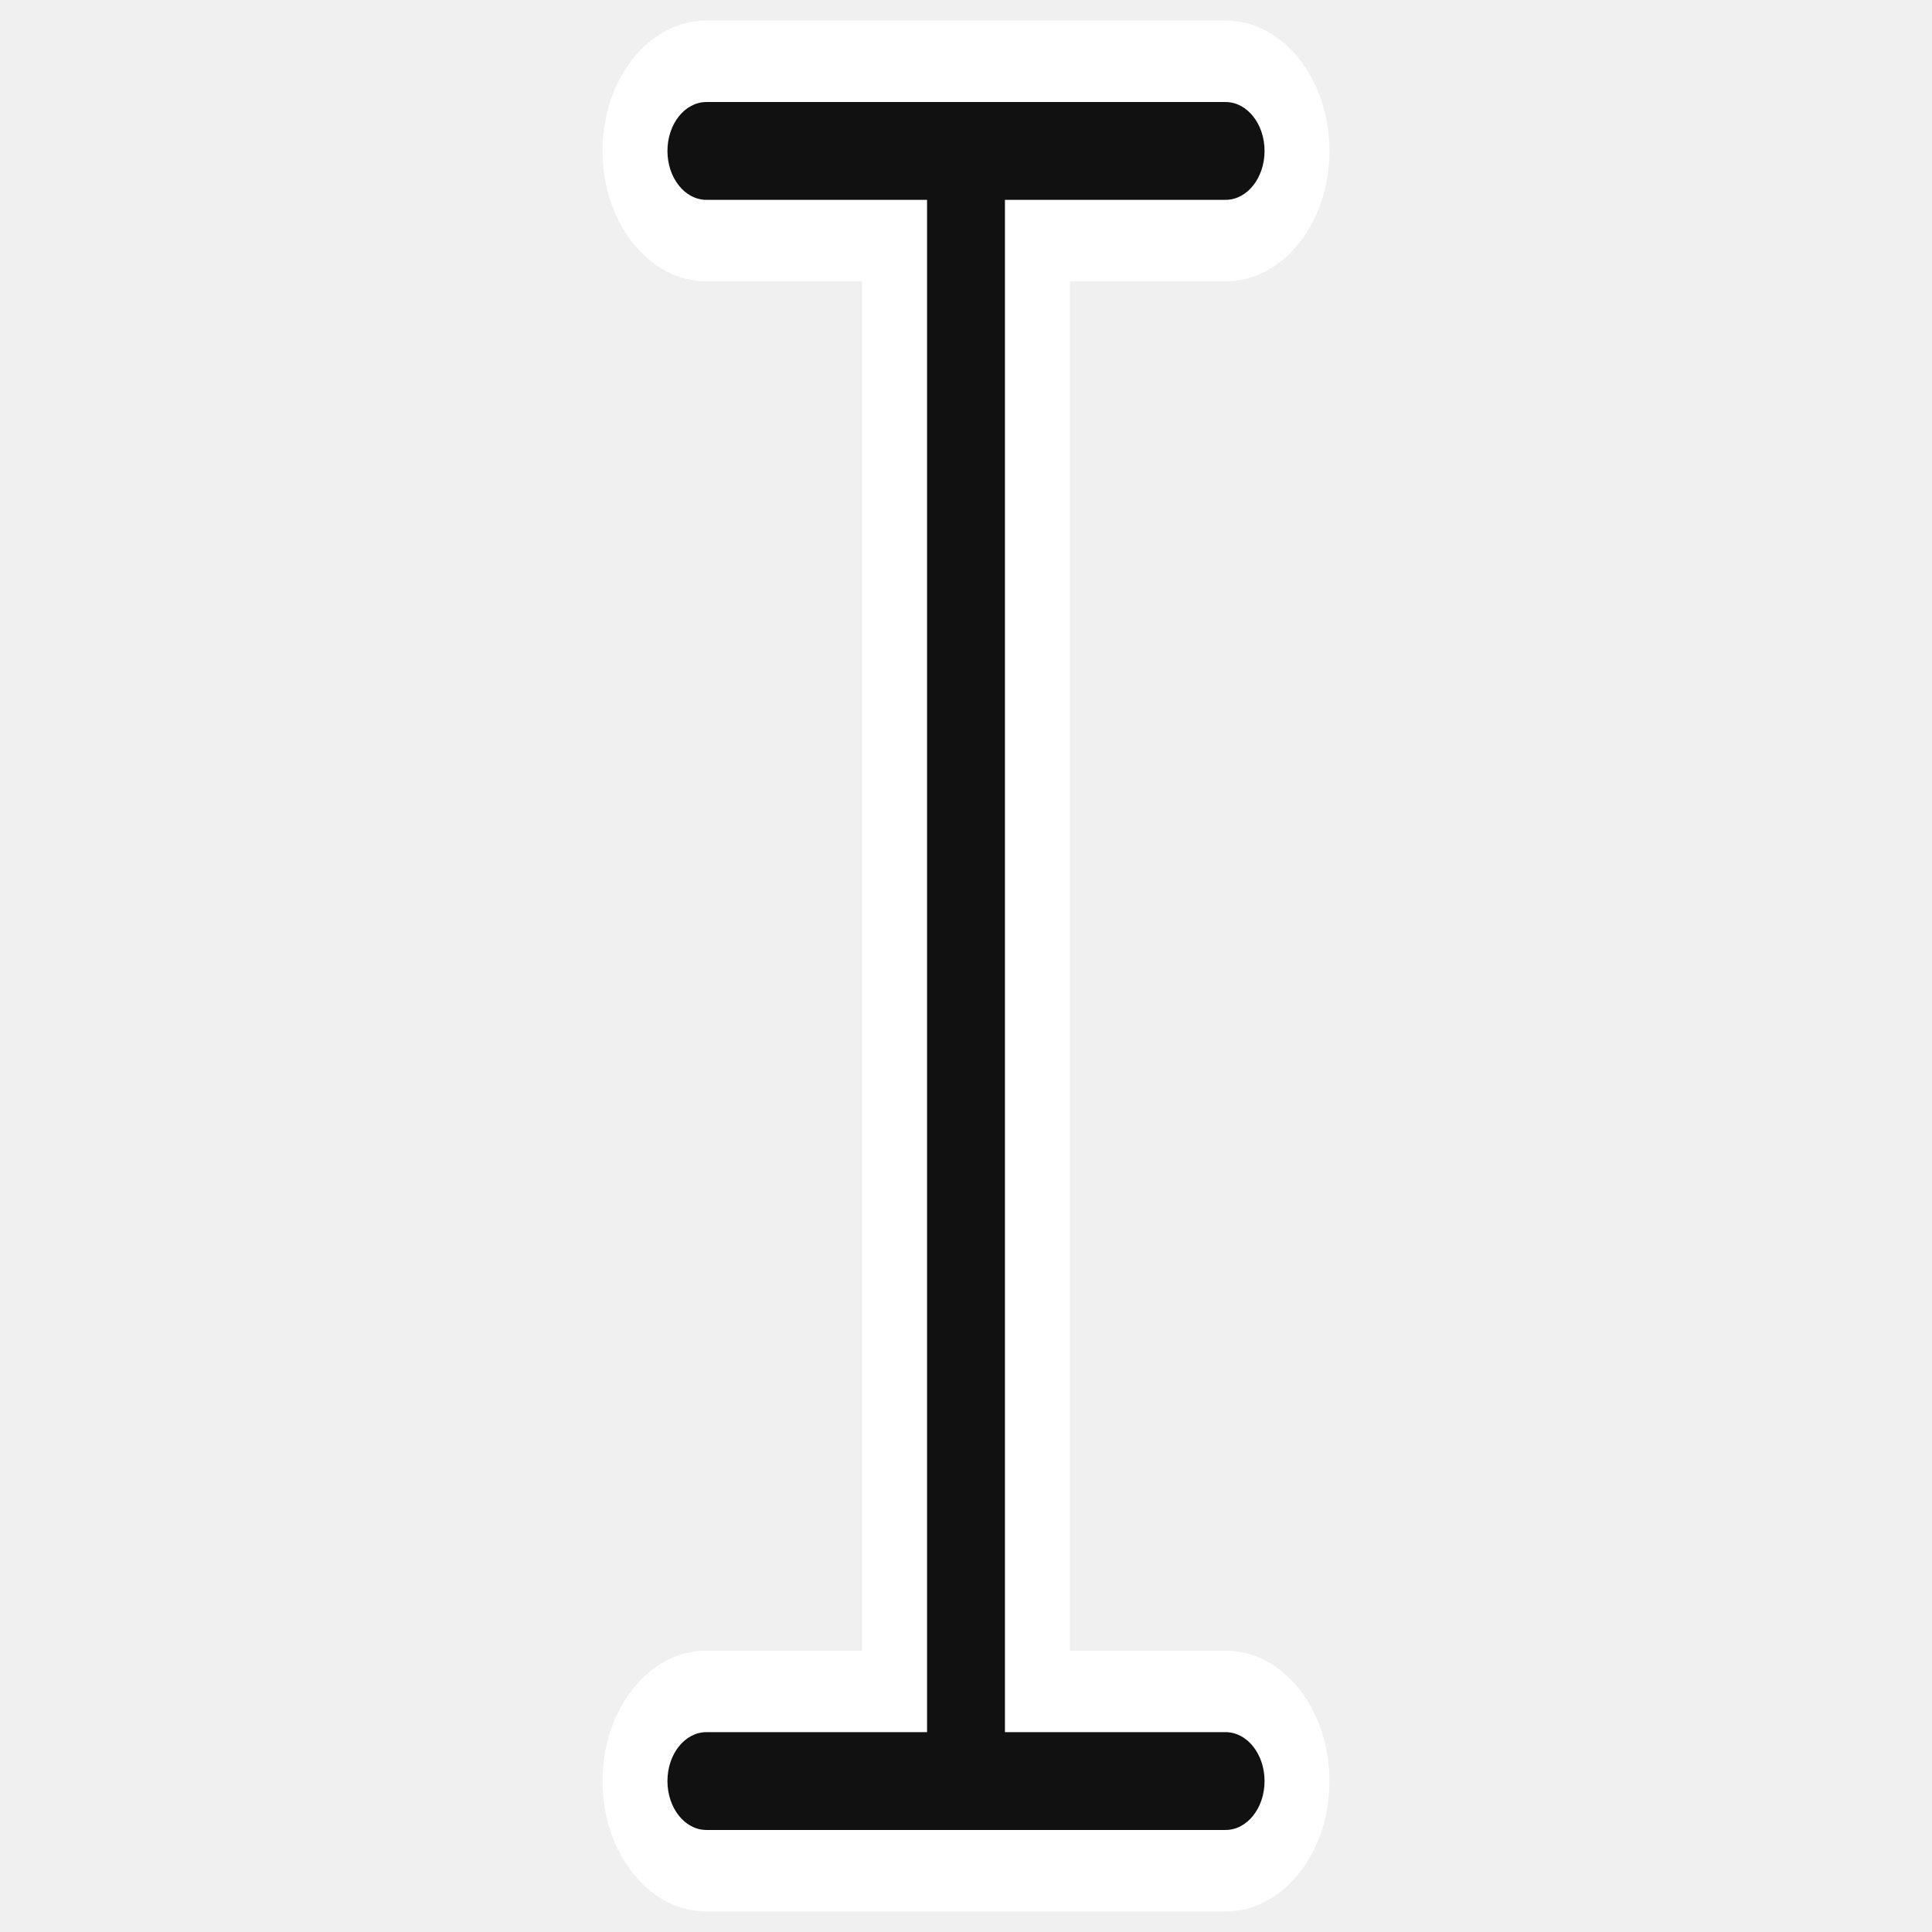
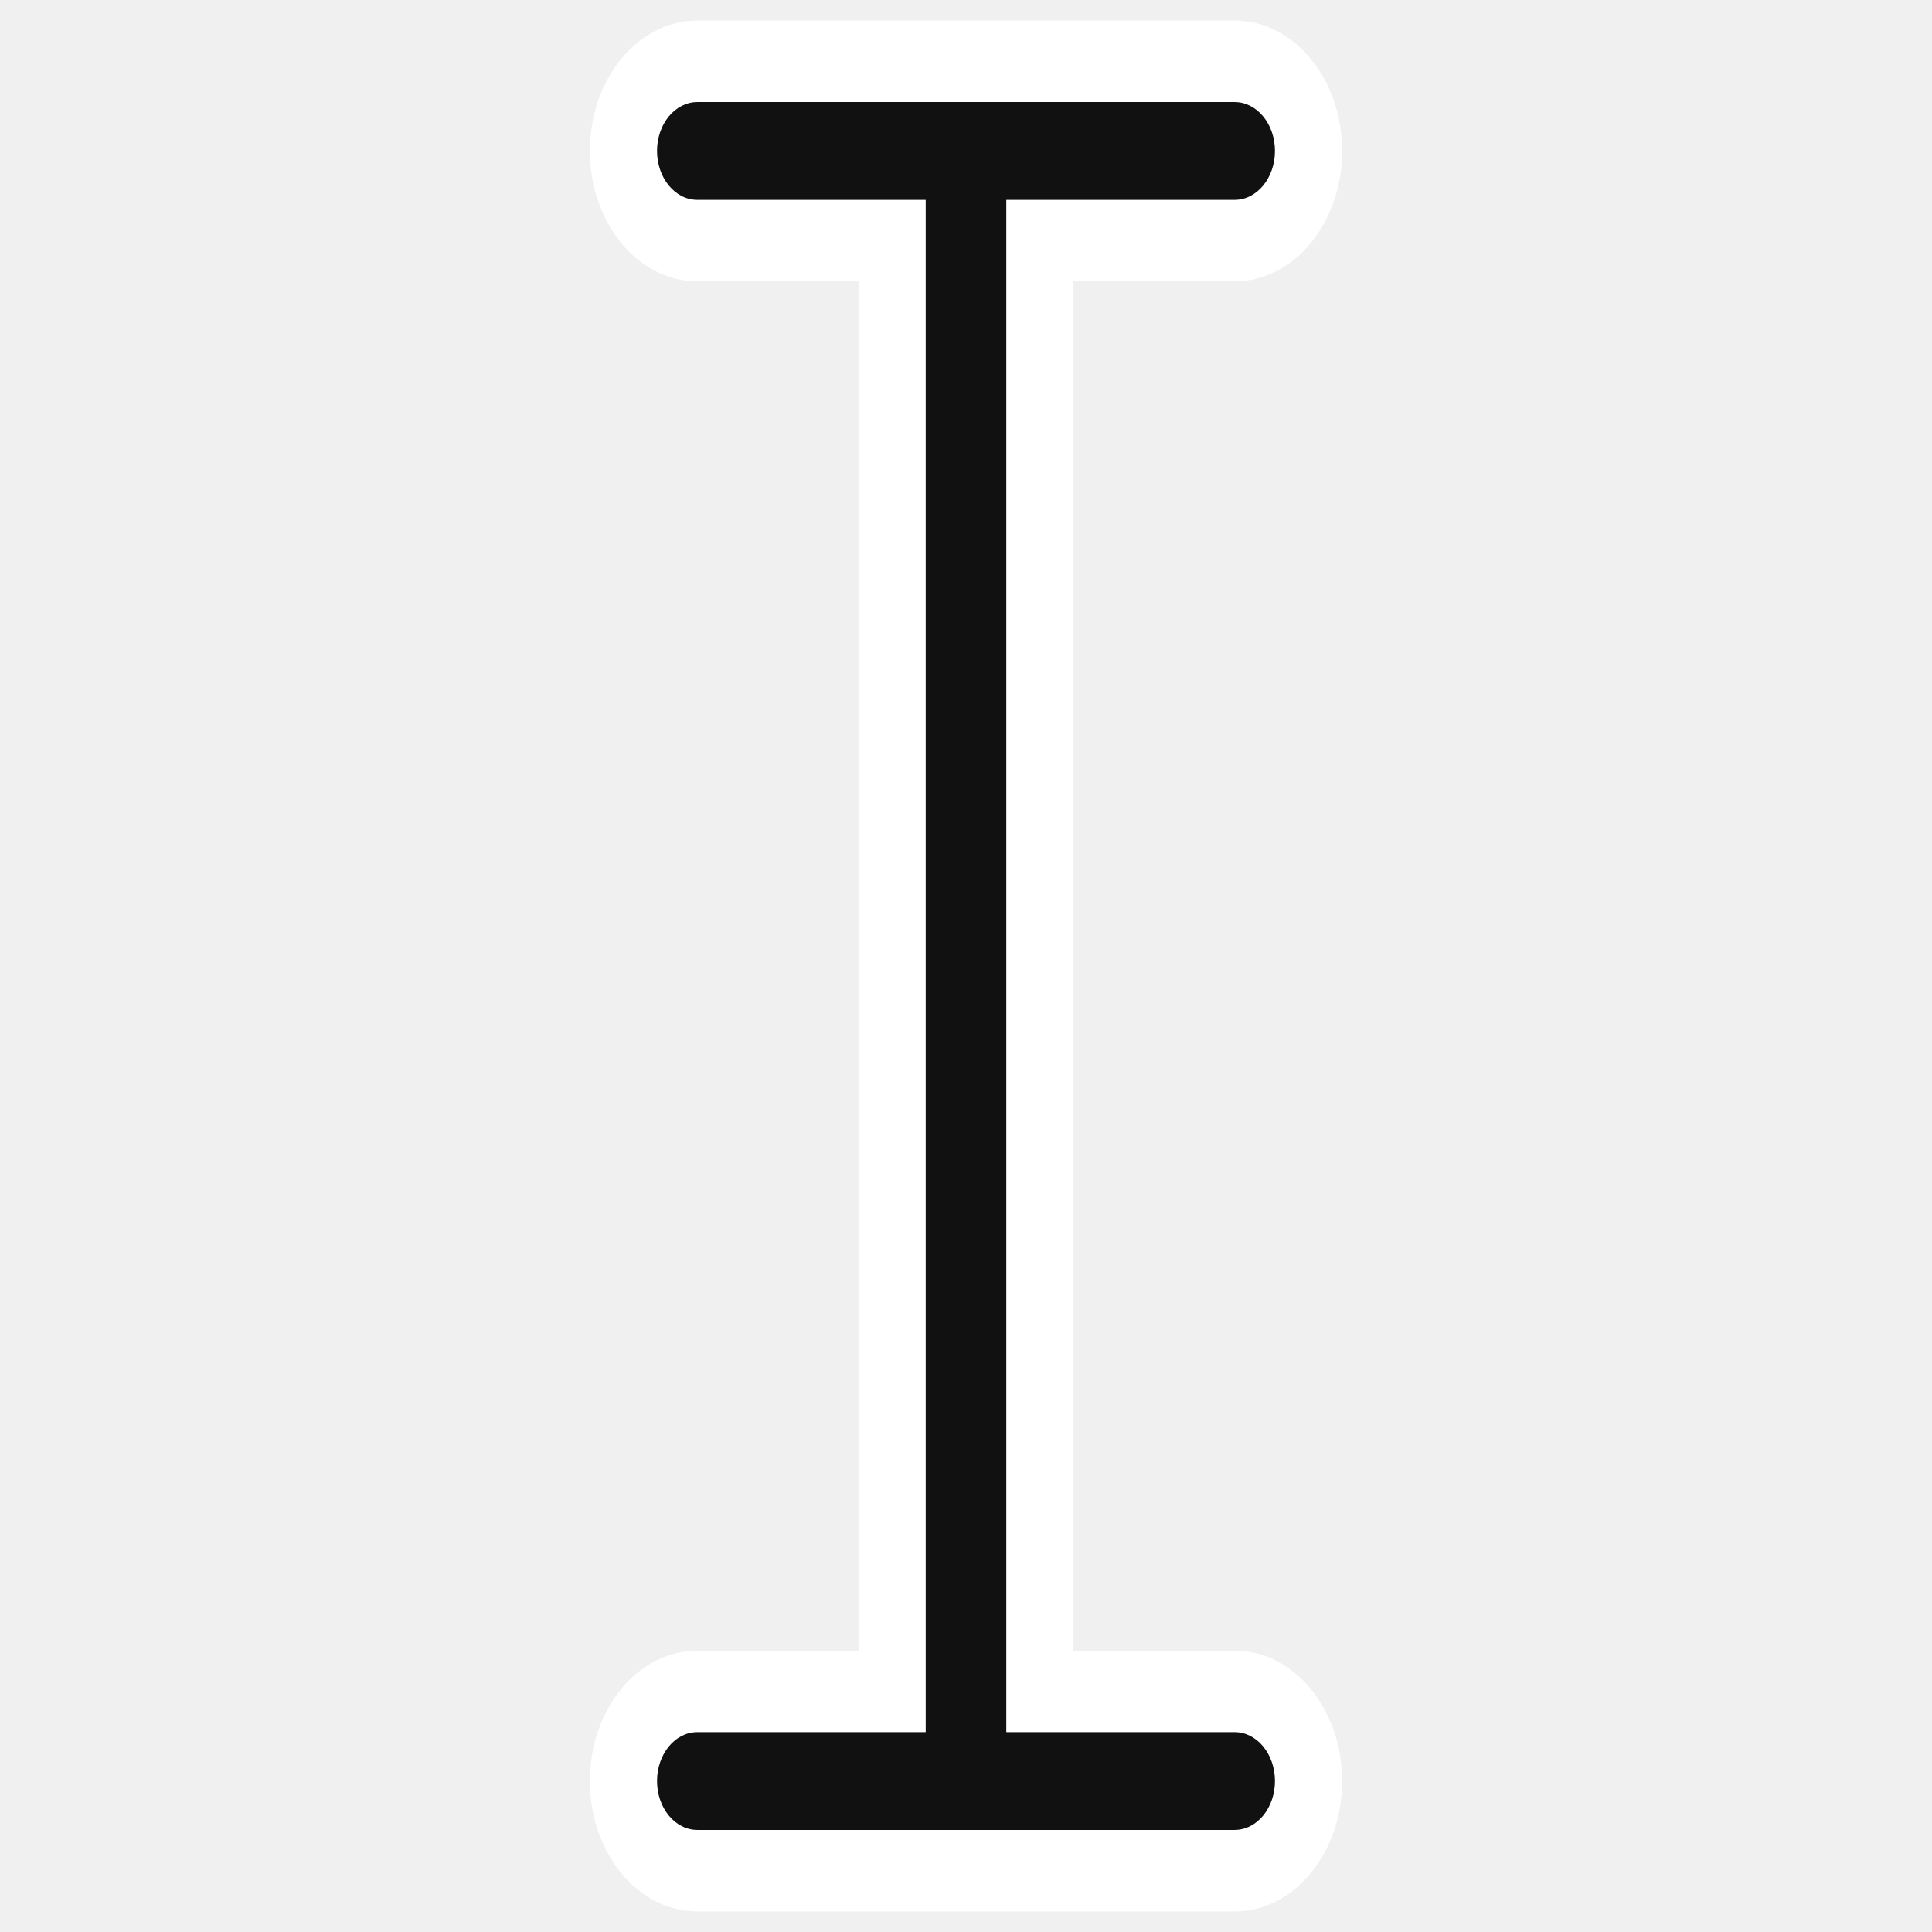
<svg xmlns="http://www.w3.org/2000/svg" width="24" height="24" viewBox="0 0 32 32">
-   <g transform="translate(2.24 -1.28) scale(0.86 1.08)">
+   <g transform="translate(1.76 -1.28) scale(0.89 1.08)">
    <g fill="#ffffff">
      <rect x="9" y="1.5" width="14" height="4" rx="2" />
      <rect x="14" y="2" width="4" height="28" rx="2" />
      <rect x="9" y="26.5" width="14" height="4" rx="2" />
    </g>
    <g fill="#111111">
      <rect x="10.25" y="2.75" width="11.5" height="1.5" rx="0.75" />
      <rect x="15.25" y="3.25" width="1.5" height="25.5" rx="0.75" />
      <rect x="10.25" y="27.75" width="11.5" height="1.5" rx="0.75" />
    </g>
  </g>
</svg>
